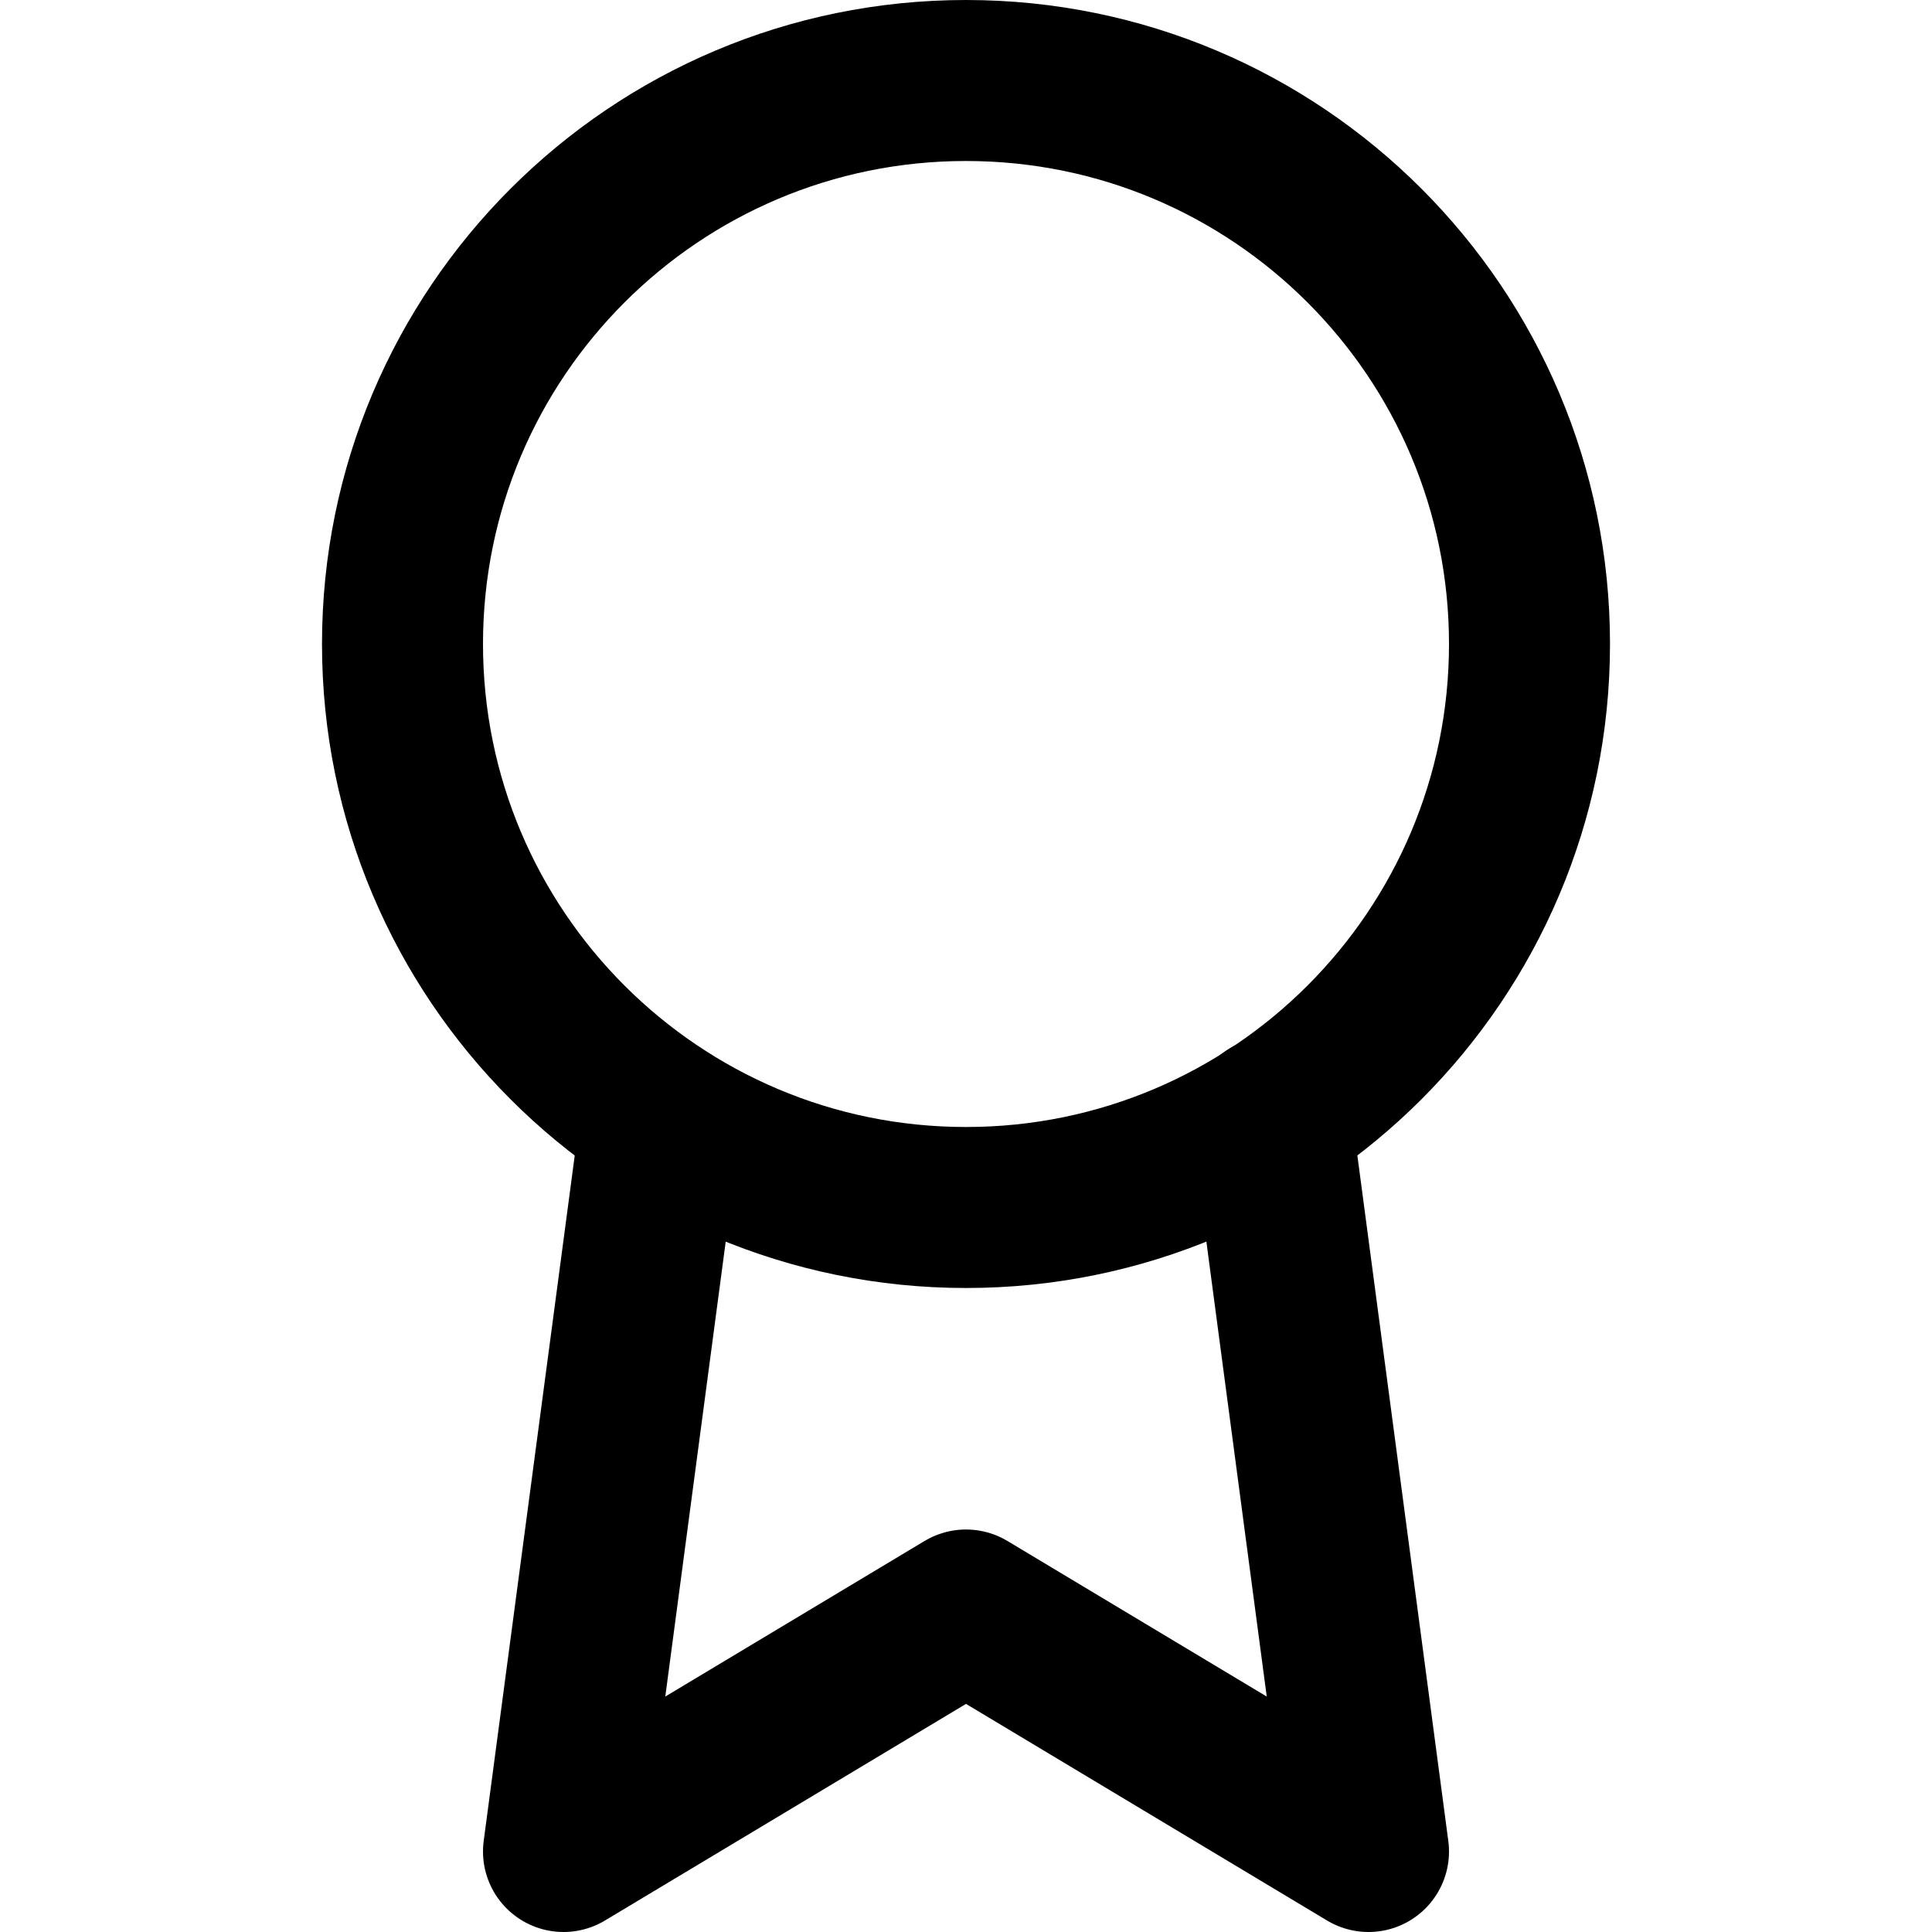
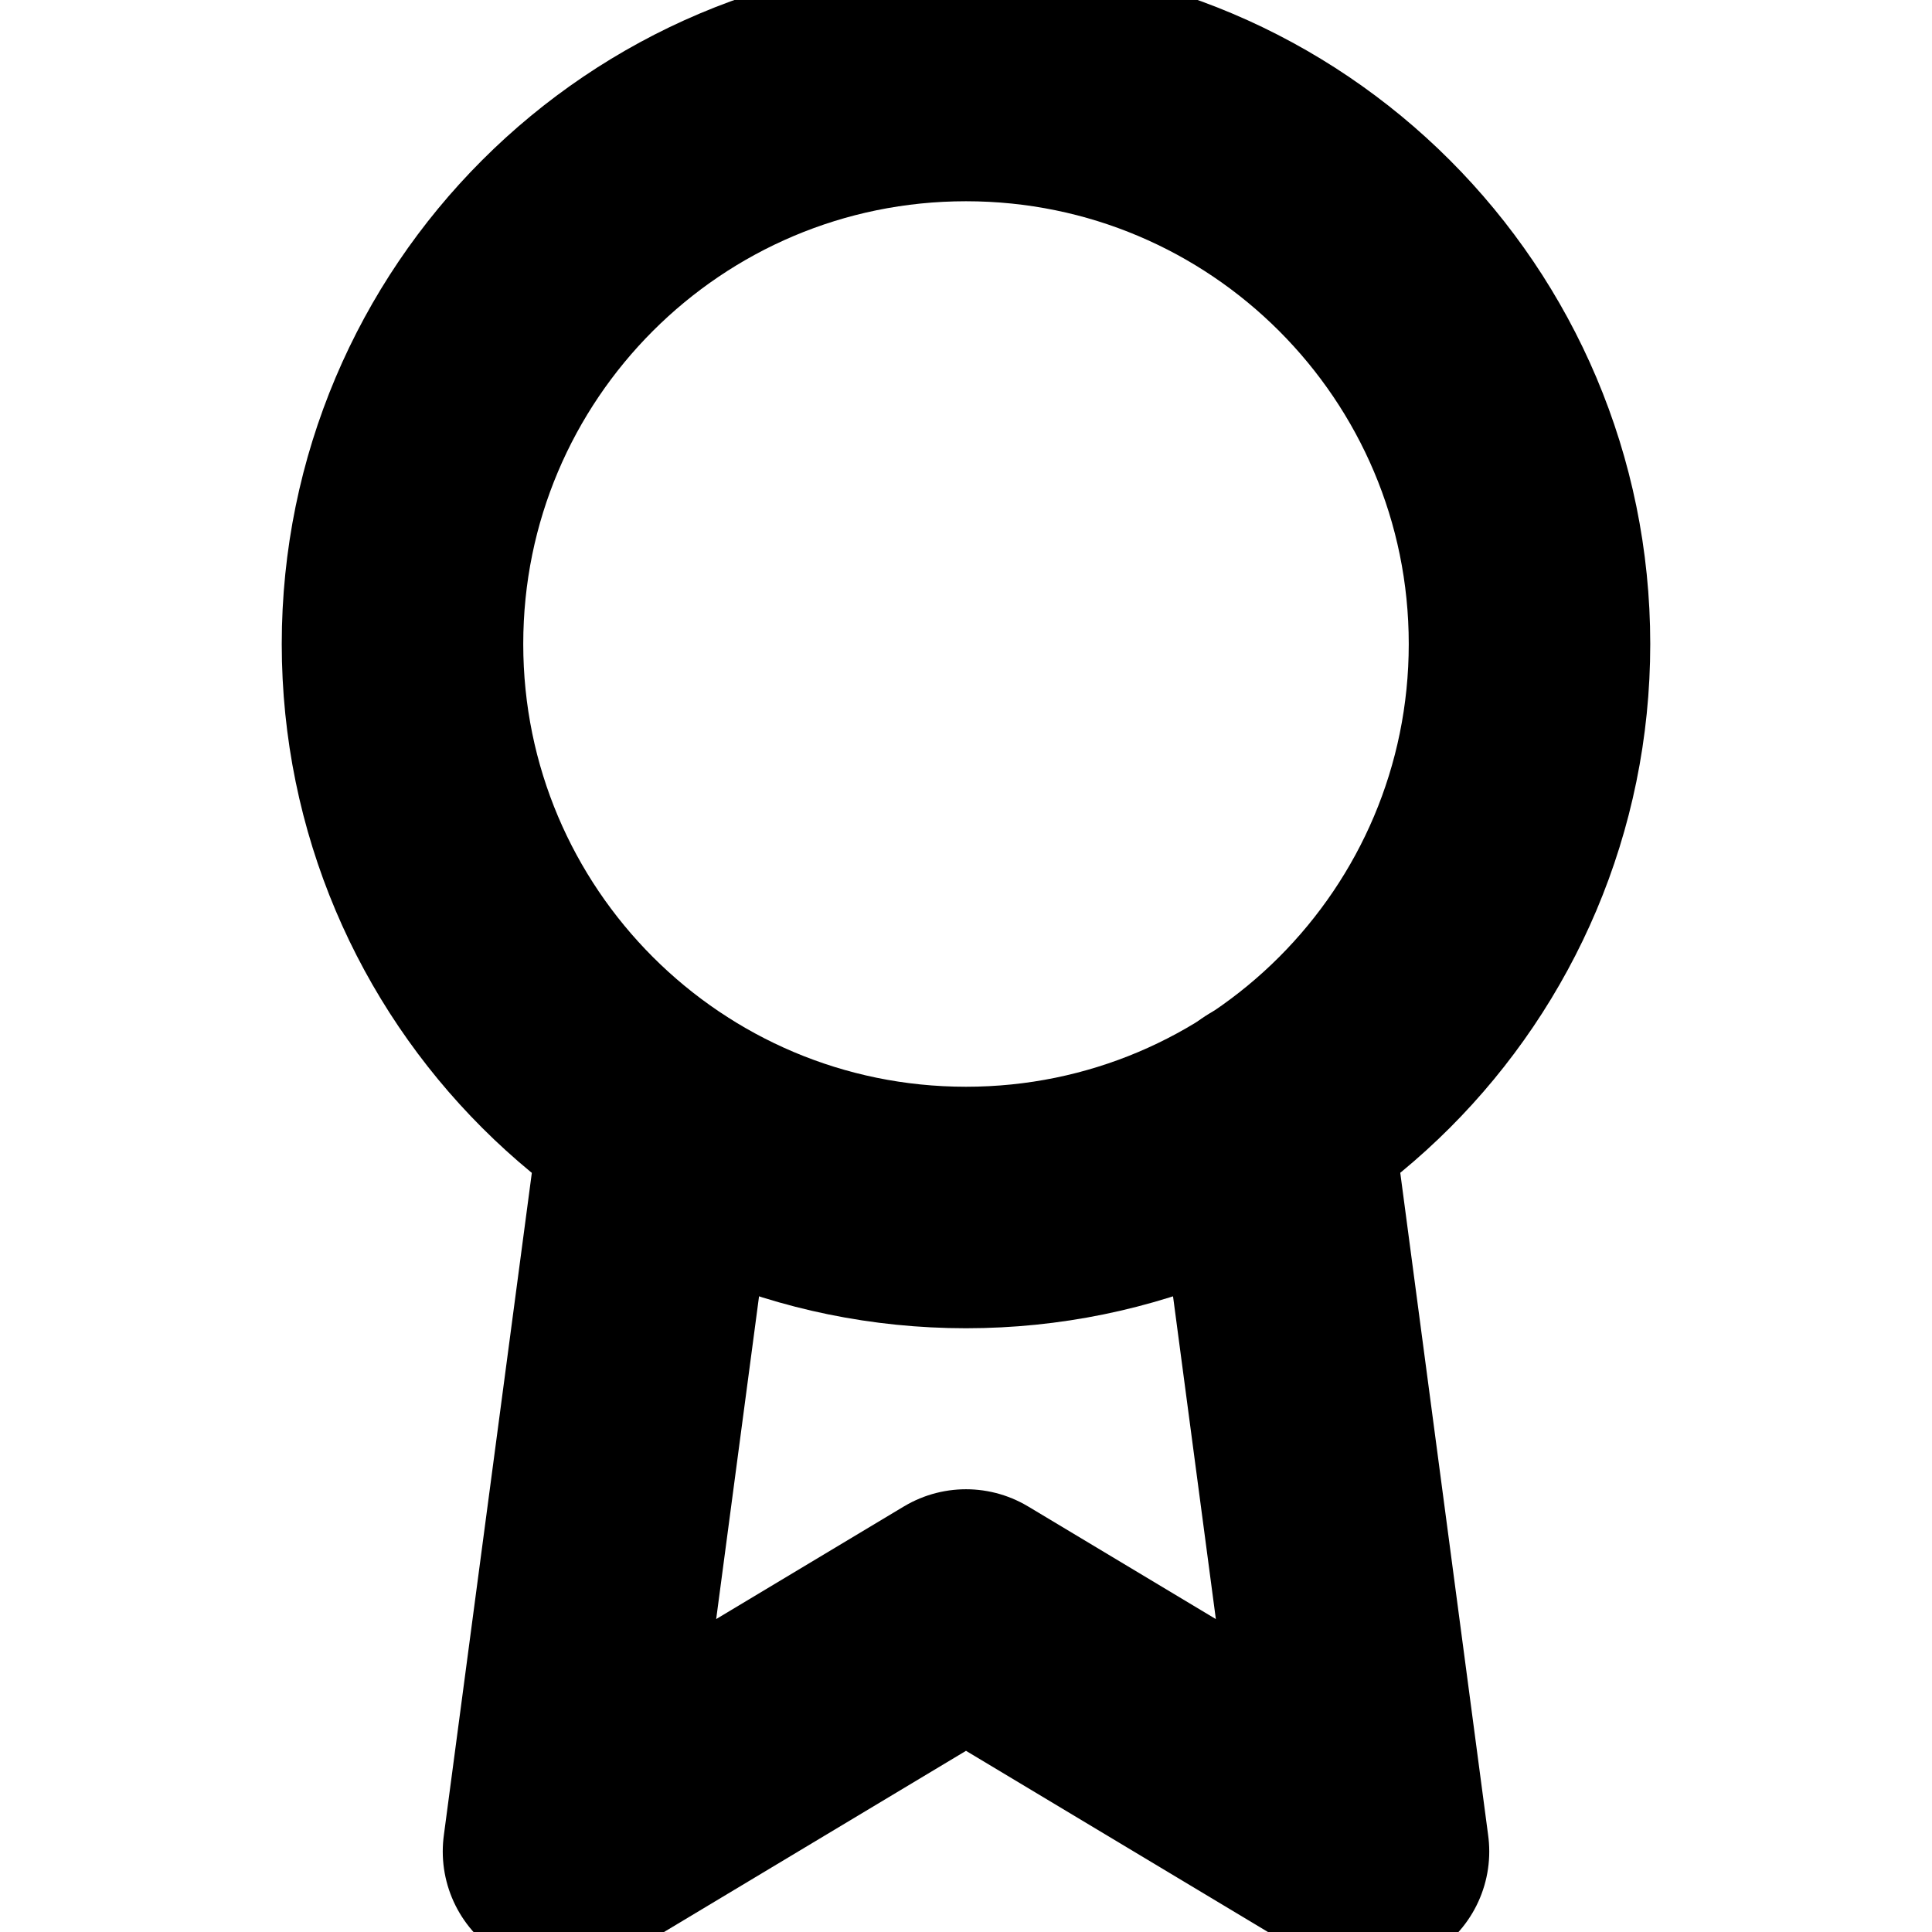
- <svg xmlns="http://www.w3.org/2000/svg" width="24" height="24" viewBox="0 0 24 24" fill="none" stroke="currentColor" stroke-width="2" stroke-linecap="round" stroke-linejoin="round">
+ <svg xmlns="http://www.w3.org/2000/svg" width="24" height="24" viewBox="0 0 24 24" fill="none" stroke="currentColor" stroke-width="3" stroke-linecap="round" stroke-linejoin="round">
  <circle cx="12" cy="8" r="7" />
  <polyline points="8.21 13.89 7 23 12 20 17 23 15.79 13.88" />
</svg>
